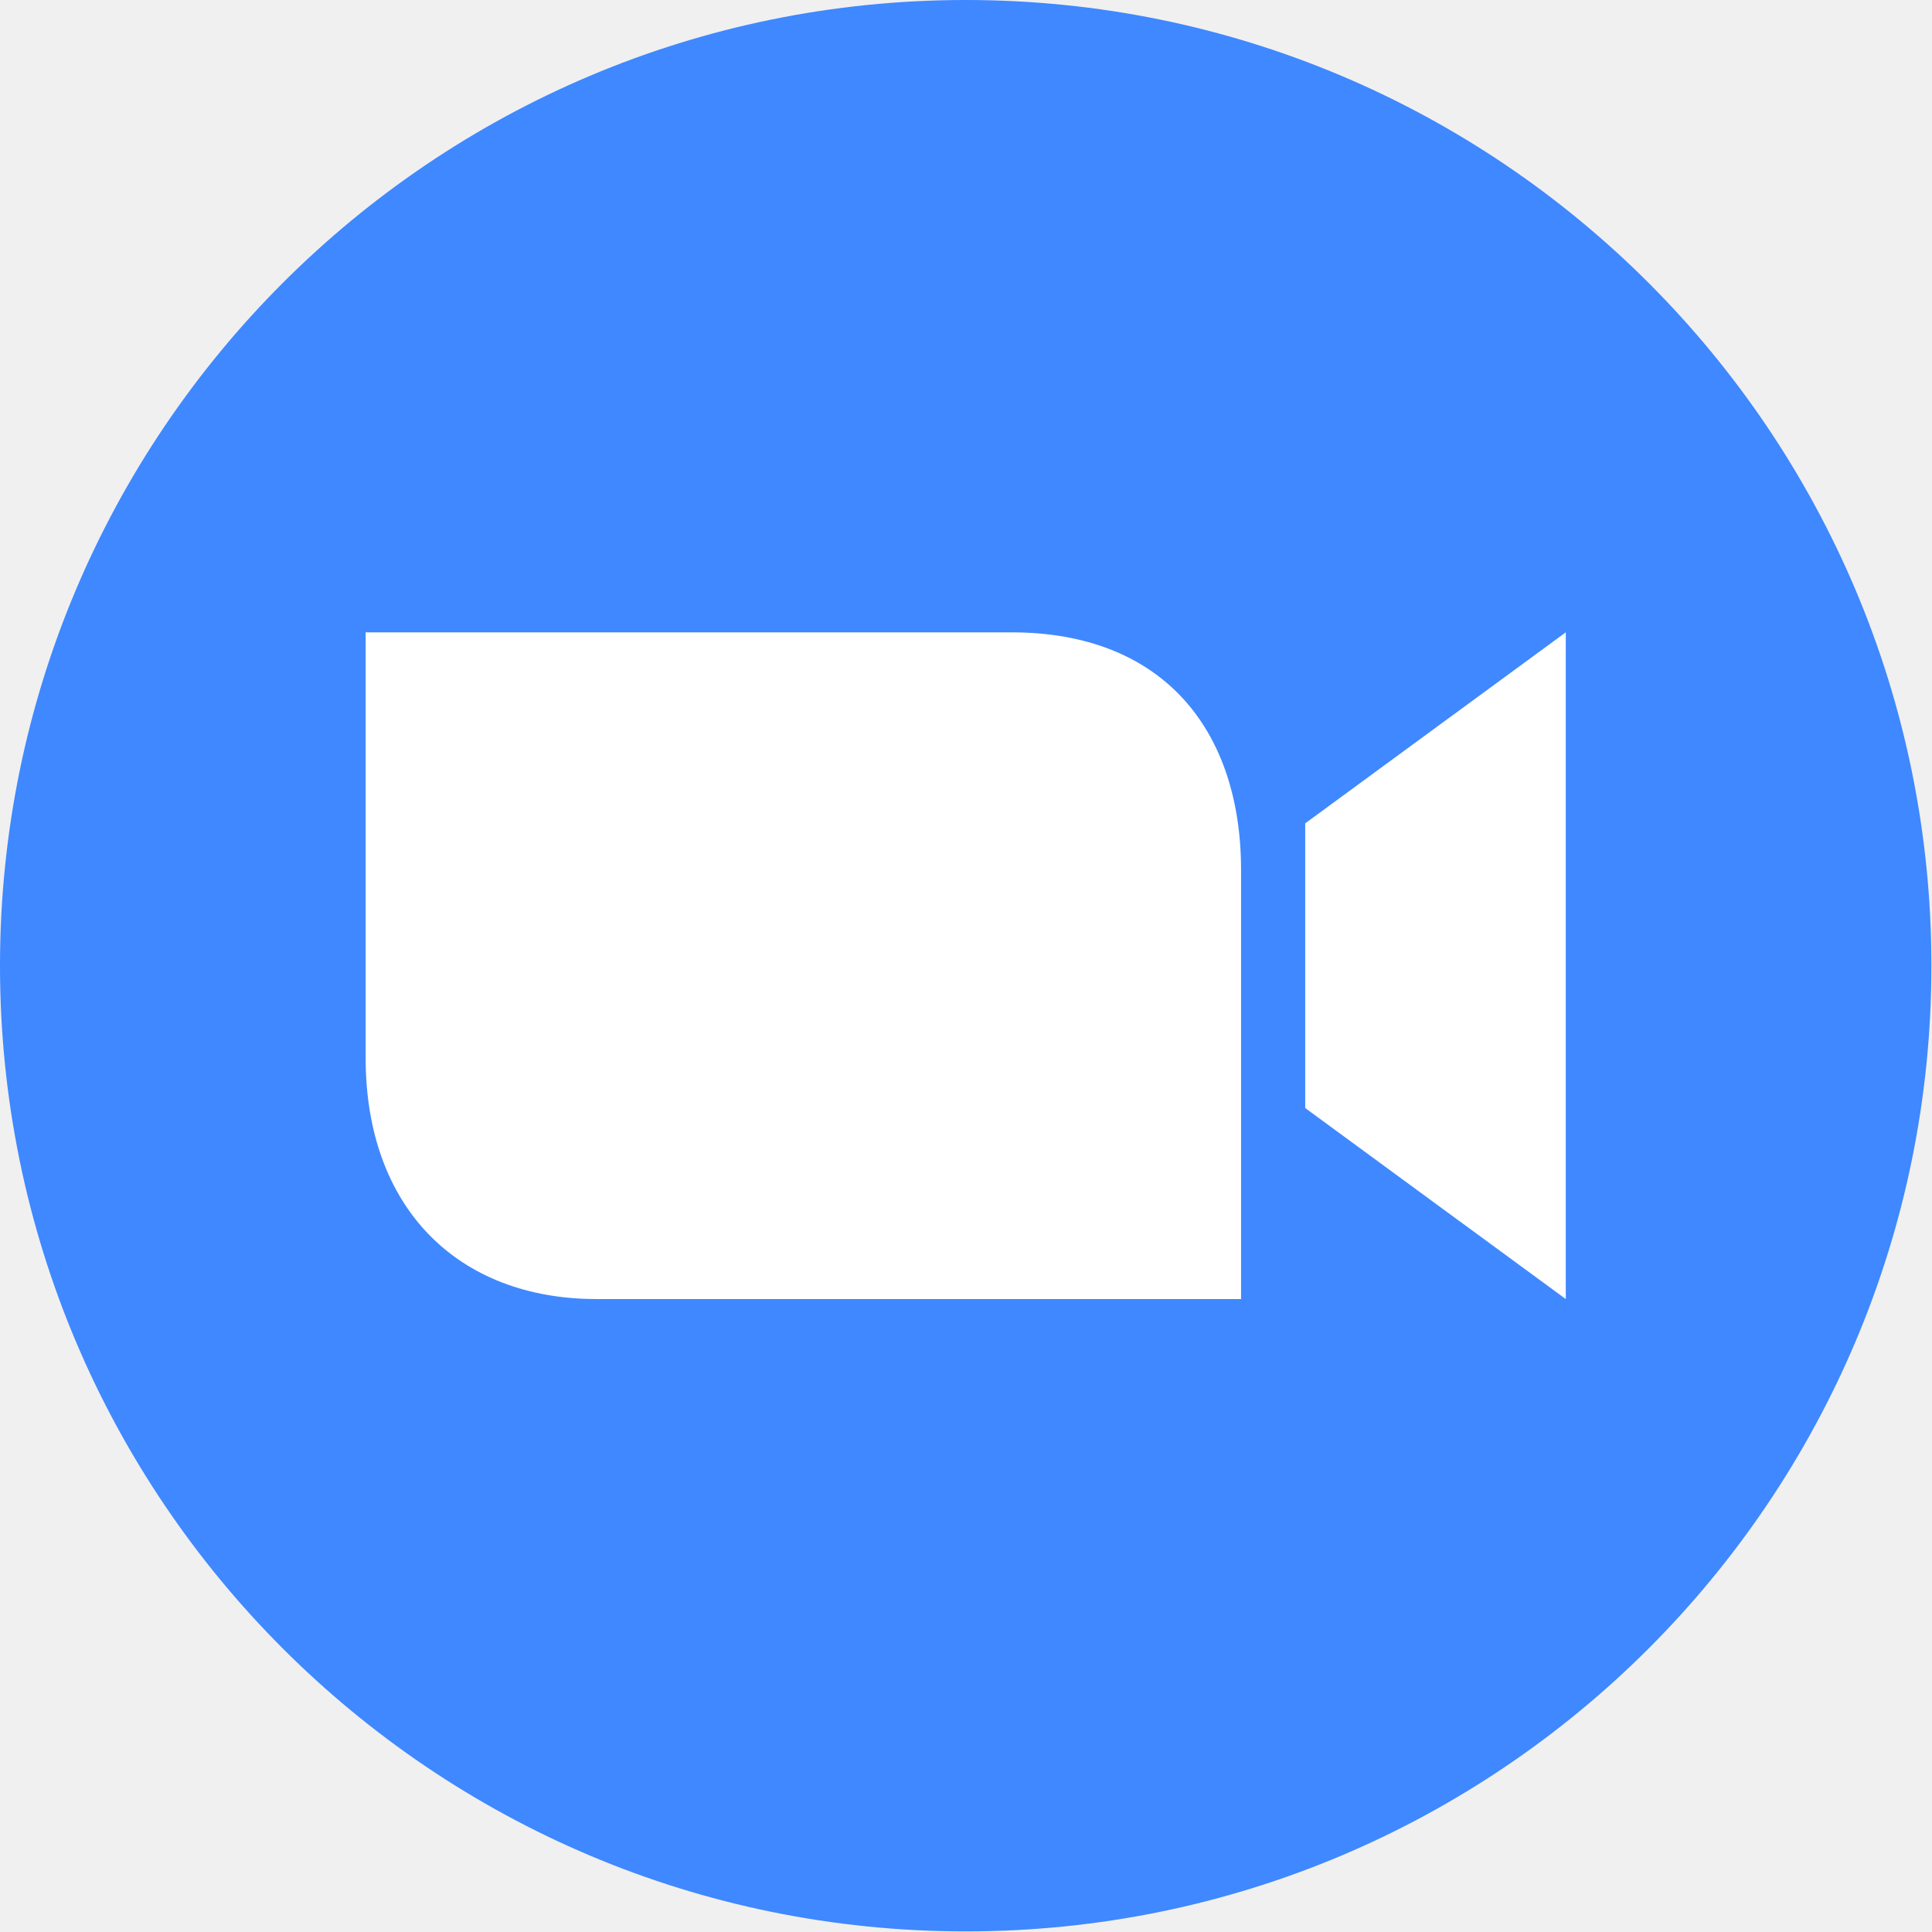
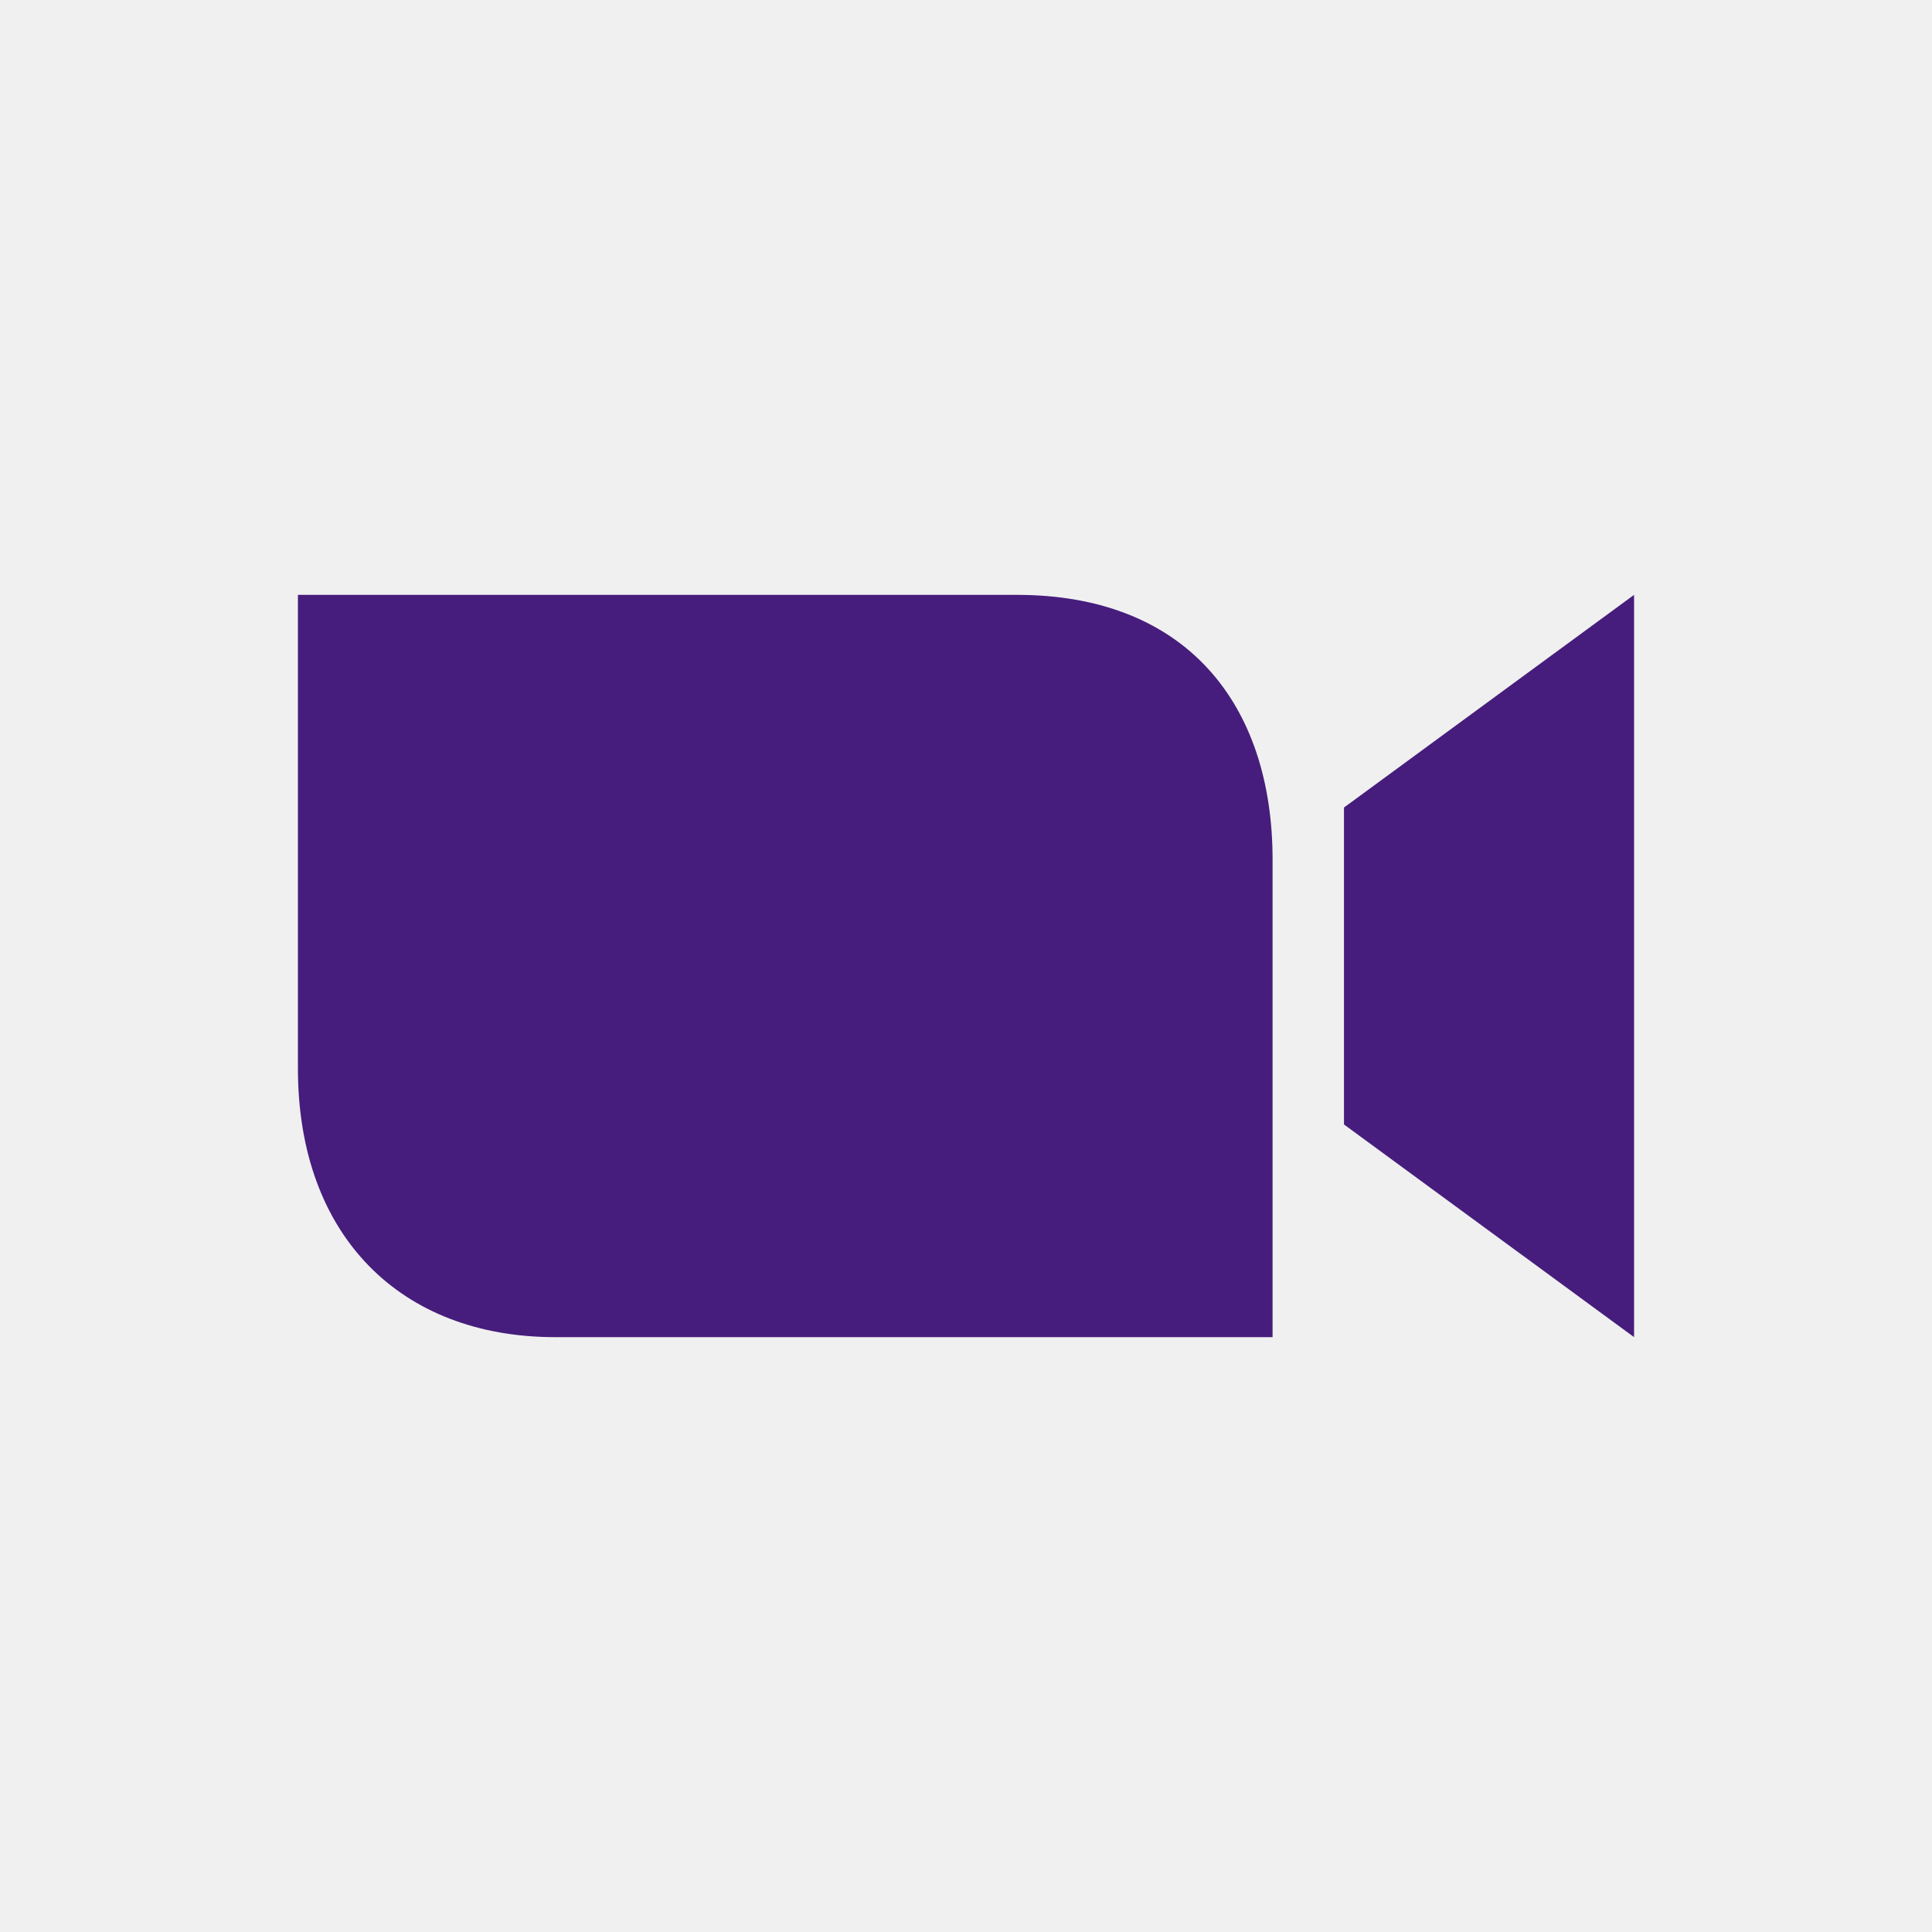
- <svg xmlns="http://www.w3.org/2000/svg" width="100%" height="100%" viewBox="0 0 2134 2134" version="1.1" xml:space="preserve" style="fill-rule:evenodd;clip-rule:evenodd;stroke-linejoin:round;stroke-miterlimit:2;">
+ <svg xmlns="http://www.w3.org/2000/svg" width="100%" height="100%" viewBox="0 0 512 512" version="1.1" xml:space="preserve" style="fill-rule:evenodd;clip-rule:evenodd;stroke-linejoin:round;stroke-miterlimit:2;">
  <g id="Layer1">
-     <circle cx="1066.67" cy="1066.67" r="1066.67" style="fill:#3f88ff;" />
-     <path d="M1441.67,1223.9l-0,-314.475l287.812,-210.979l-0,736.433l-287.812,-210.979Z" style="fill:#fff;" />
-     <path d="M1370.83,1434.88l0,-473.682c0,-154.587 -85.885,-262.751 -253.719,-262.751c-277.535,0 -713.259,0 -713.259,0l-0,469.891c-0,166.33 102.191,266.542 255.223,266.542l711.755,0Z" style="fill:#fff;" />
+     <g transform="matrix(-8.76195e-16,-4.85708,4.79194,-6.86949e-16,-74.8997,934.776)">
+       <path d="M131.103,89.957L148.397,89.957L160,106L119.5,106L131.103,89.957Z" style="fill:rgb(70,29,124);" />
+     </g>
+     <g transform="matrix(4.87347,0,0,4.57469,-310.924,-199.181)">
+       <path d="M133,121L133,93.342C133,84.316 128.293,78 119.094,78L80,78L80,105.437C80,115.149 85.601,121 93.989,121L133,121Z" style="fill:rgb(70,29,124);" />
+     </g>
  </g>
</svg>
